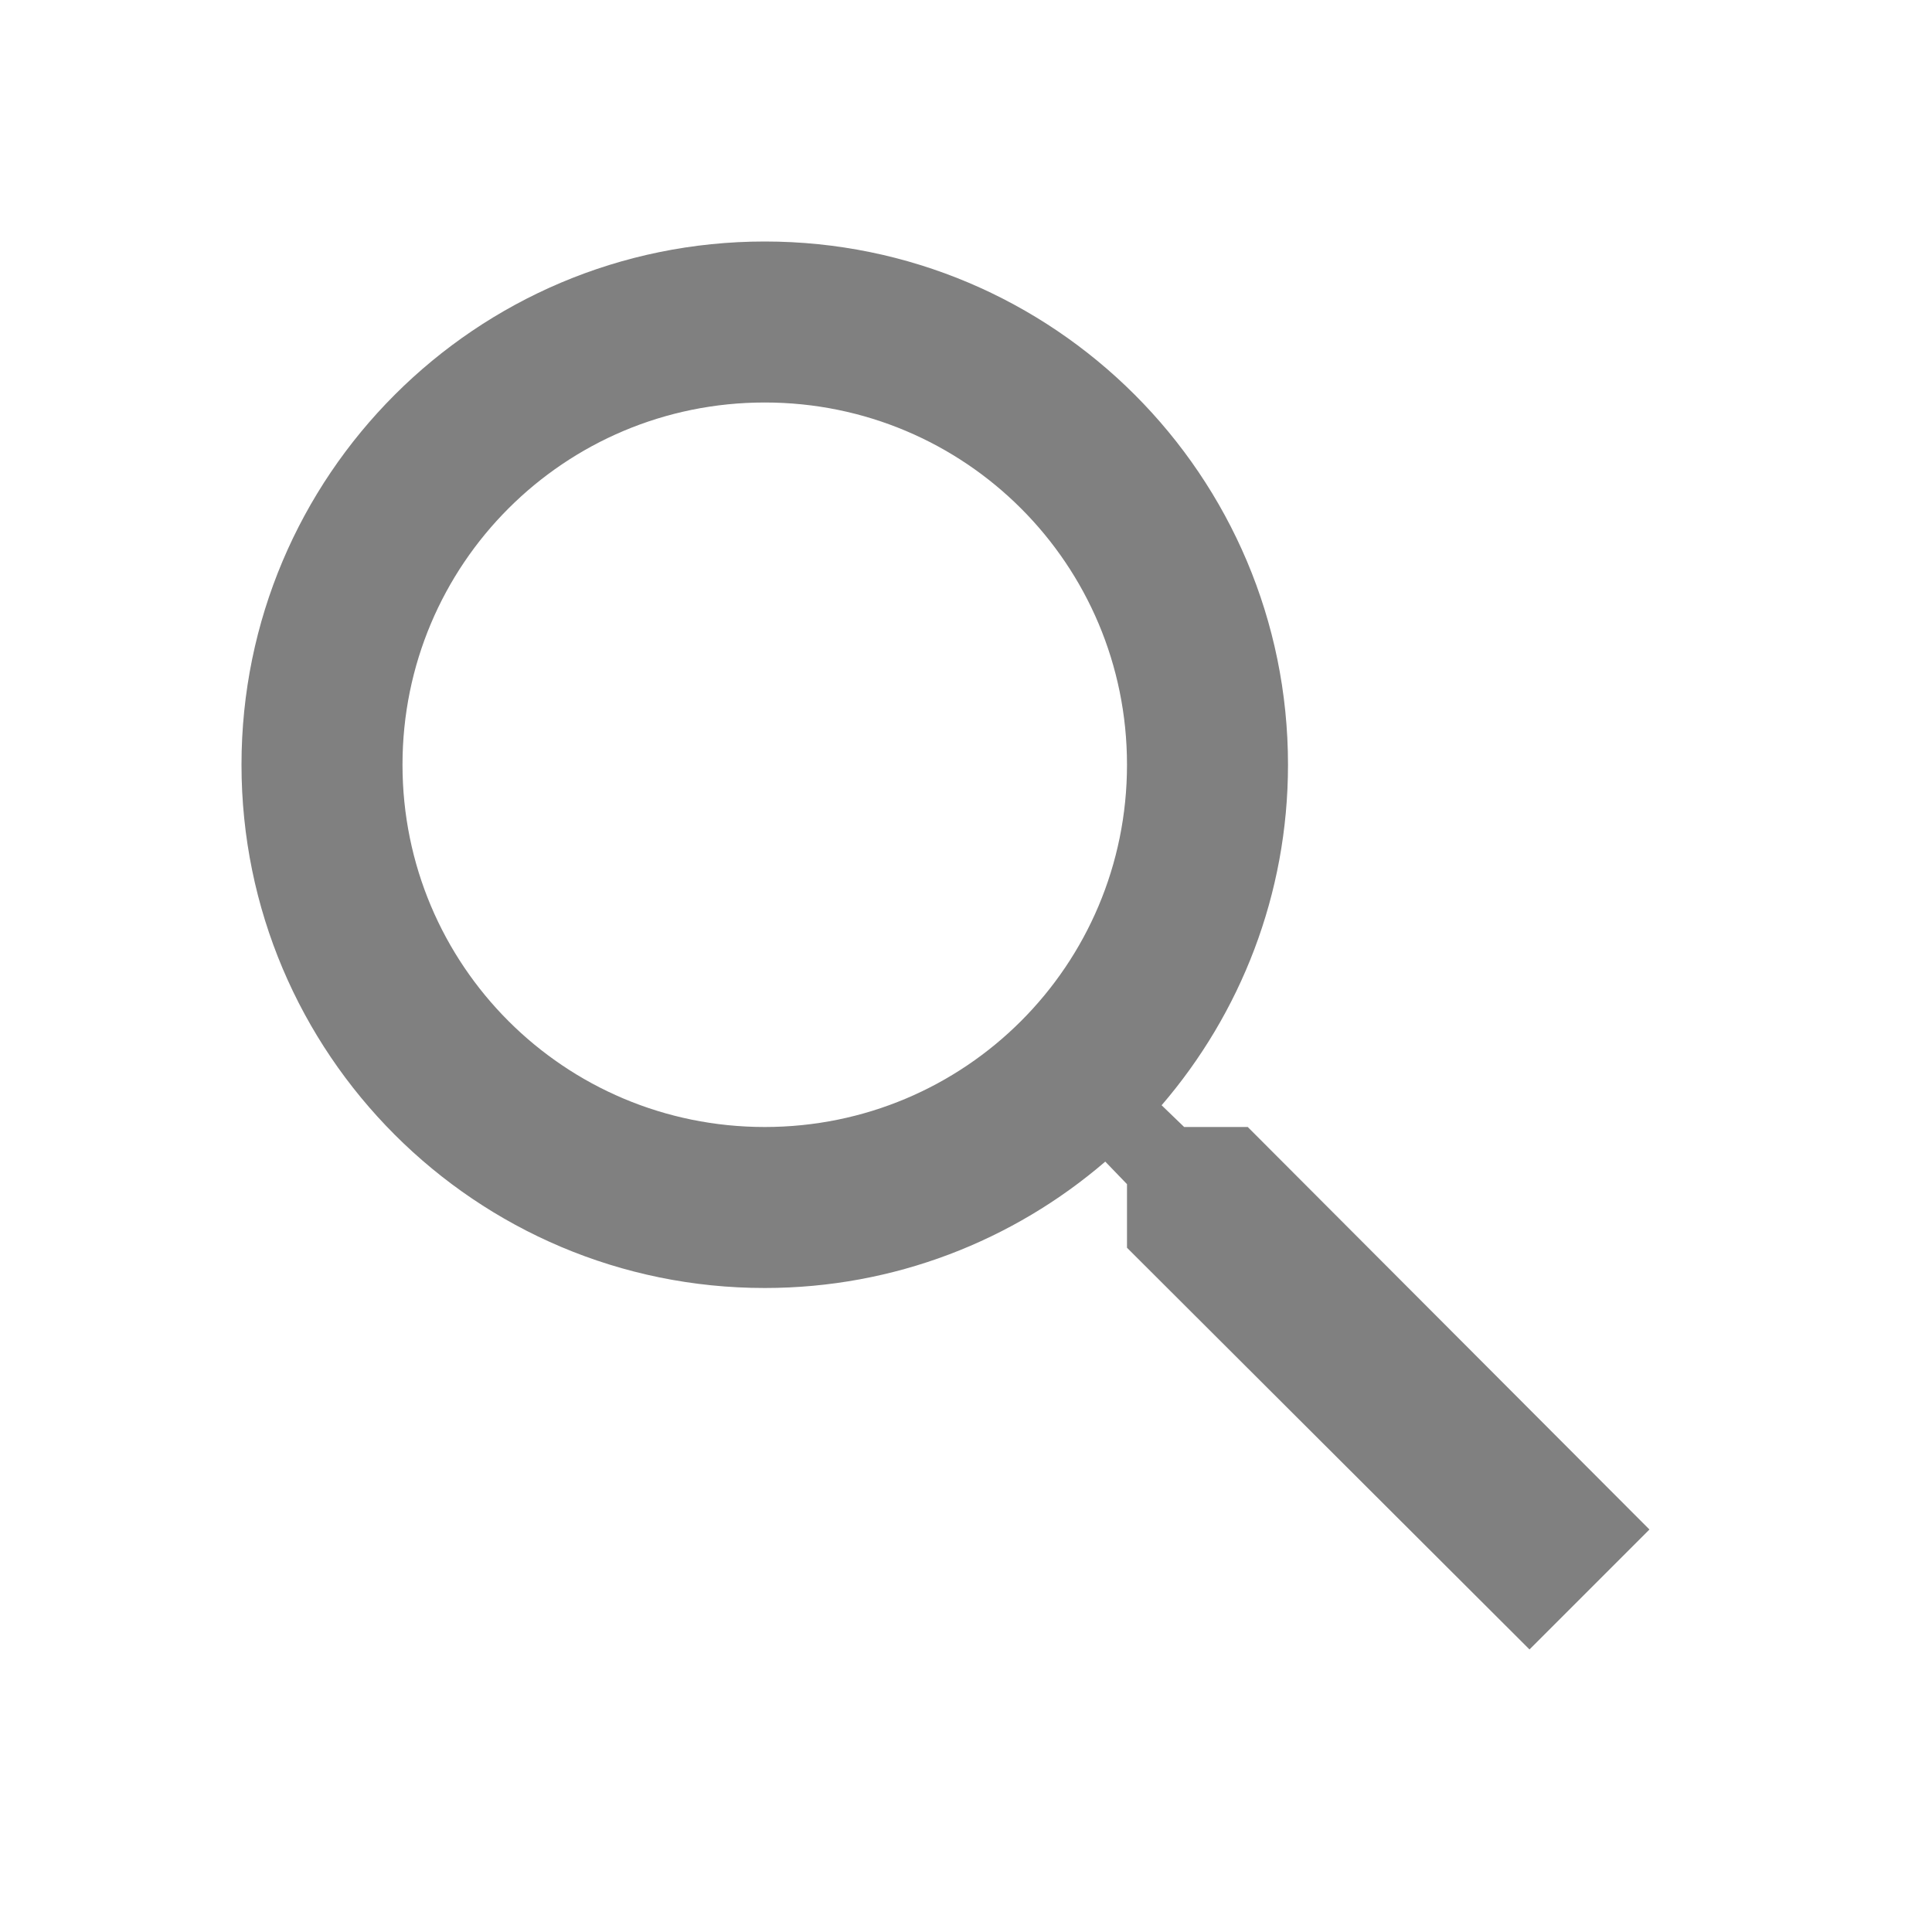
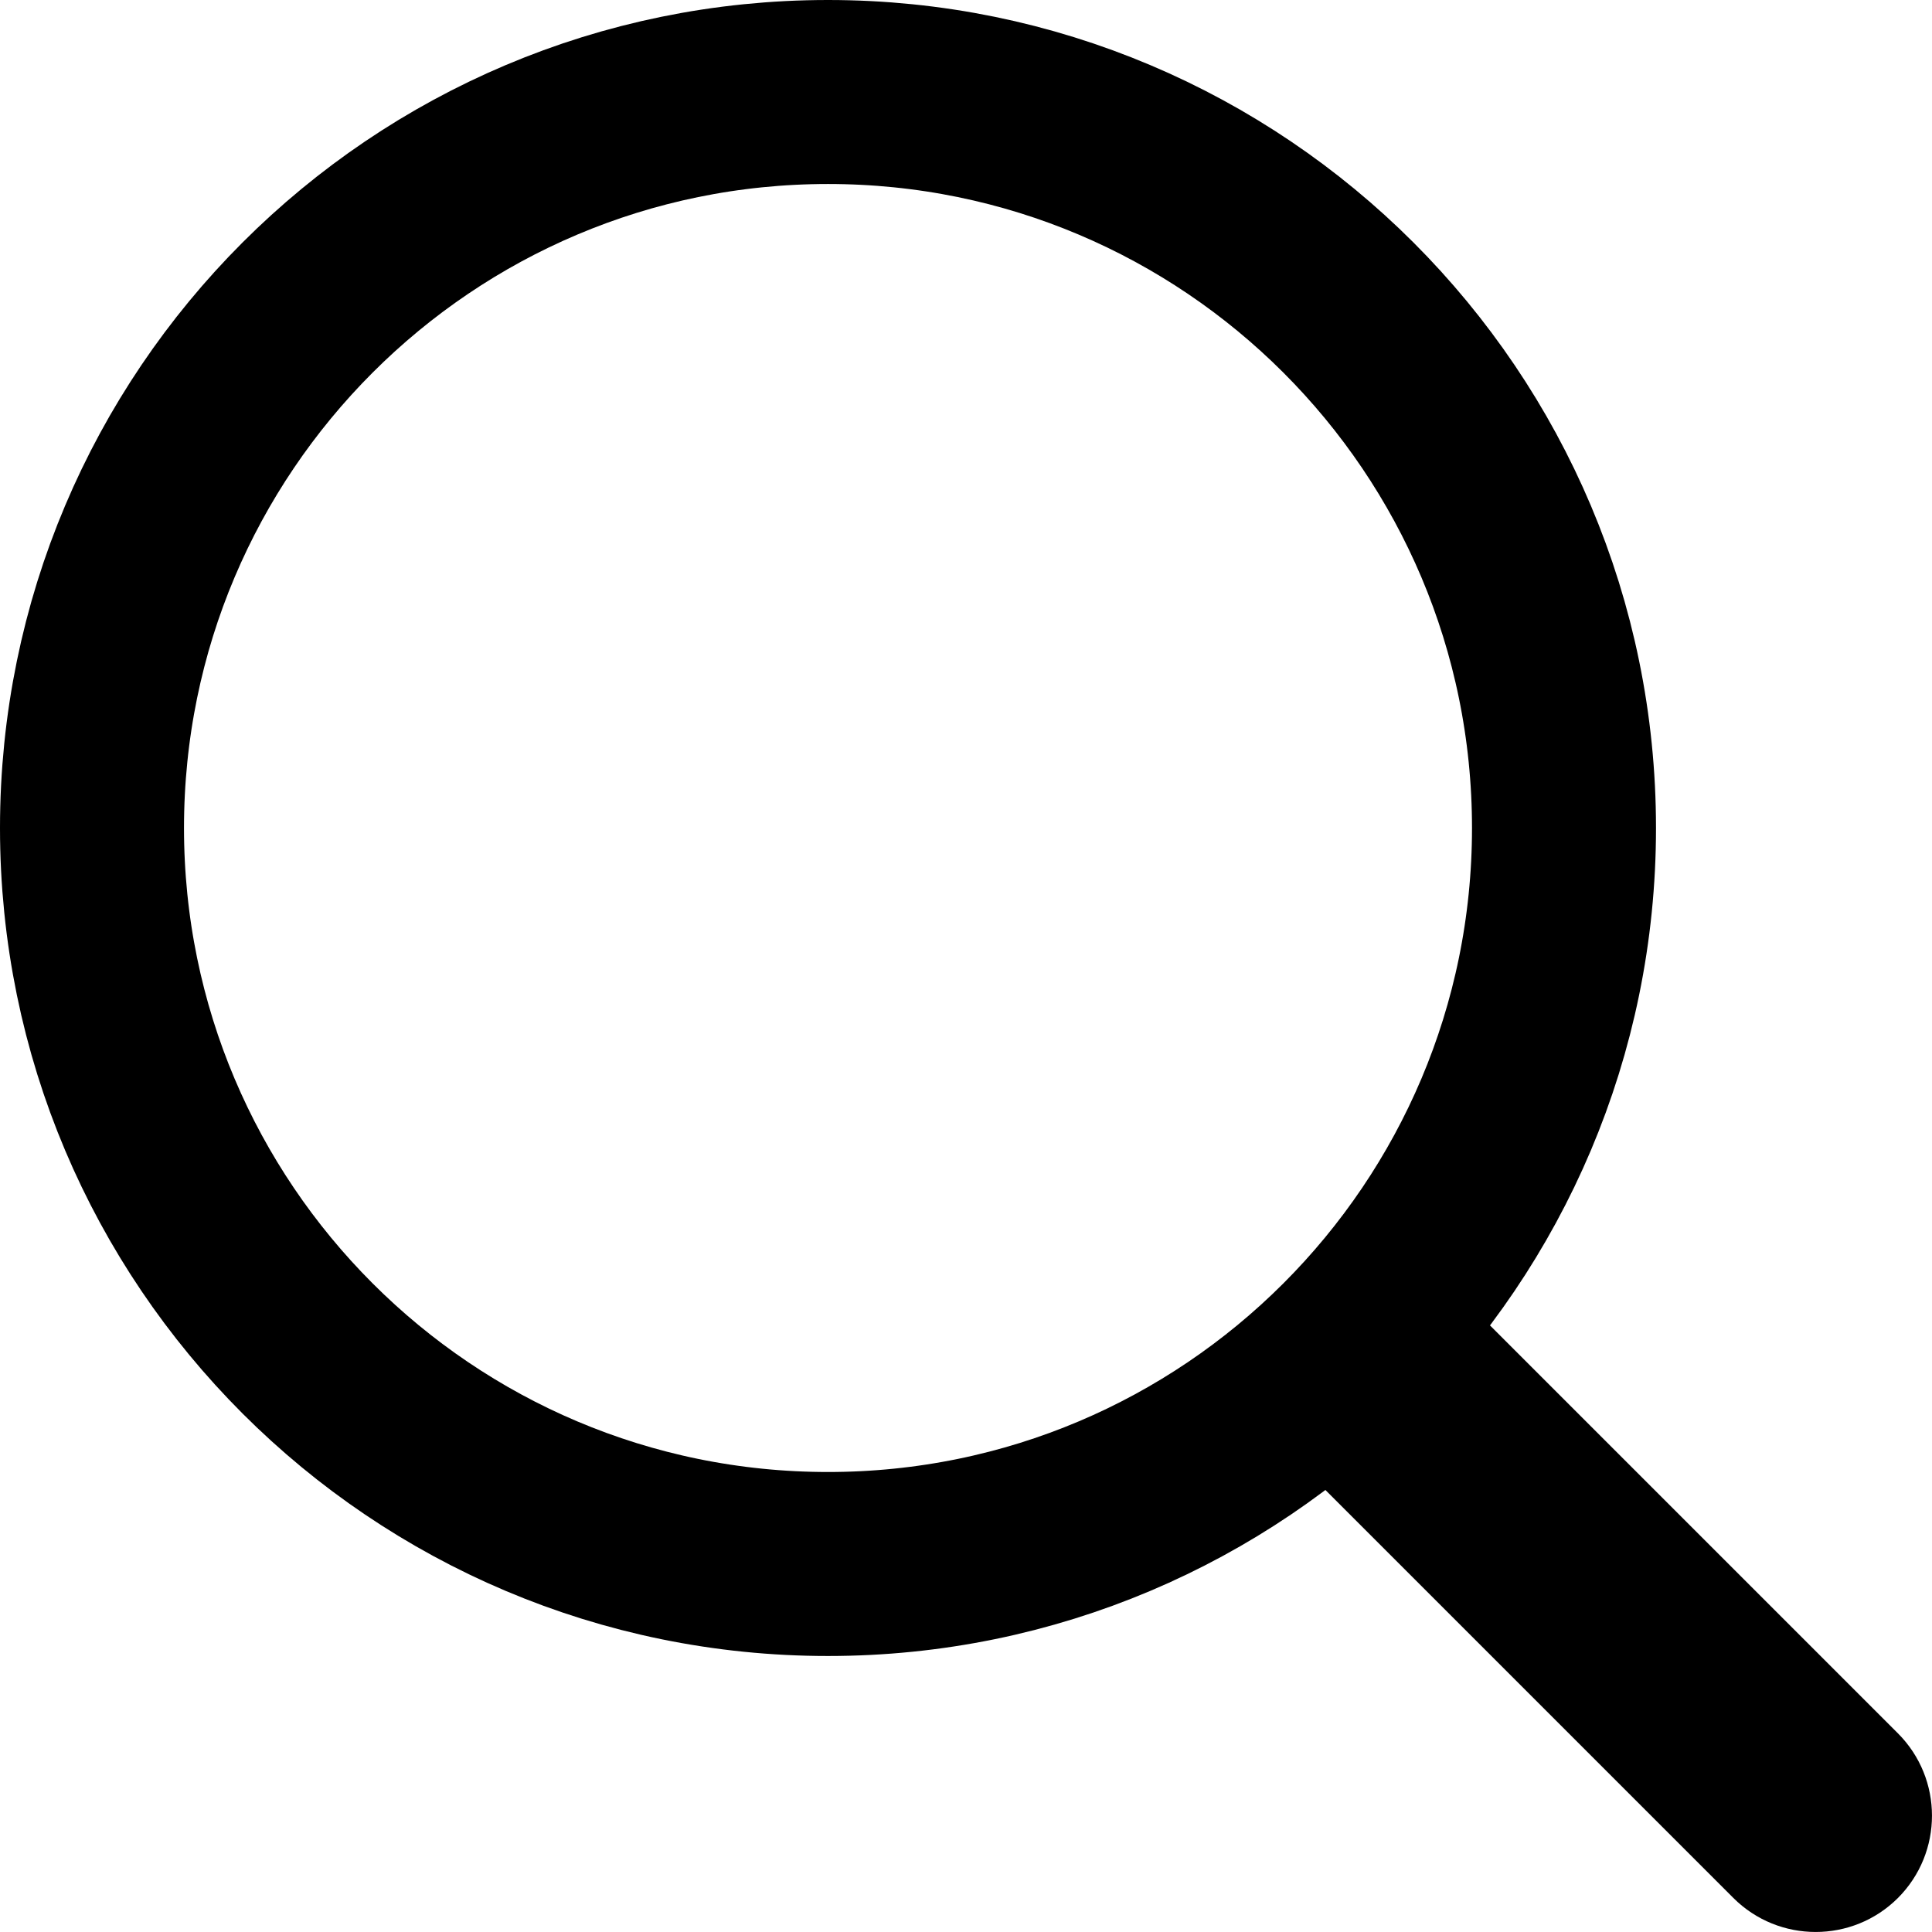
- <svg xmlns="http://www.w3.org/2000/svg" height="24px" viewBox="0 0 24 24" width="24px" fill="gray">
-   <path d="M0 0h24v24H0V0z" fill="none" />
-   <path d="M15.5 14h-.79l-.28-.27C15.41 12.59 16 11.11 16 9.5 16 5.91 13.09 3 9.5 3S3 5.91 3 9.5 5.91 16 9.5 16c1.61 0 3.09-.59 4.23-1.57l.27.28v.79l5 4.99L20.49 19l-4.99-5zm-6 0C7.01 14 5 11.99 5 9.5S7.01 5 9.5 5 14 7.01 14 9.5 11.99 14 9.5 14z" />
+ <svg xmlns="http://www.w3.org/2000/svg" width="21" height="21" viewBox="0 0 21 21" fill="none">
+   <circle cx="9" cy="9" r="8" stroke="black" stroke-width="2" />
+   <path fill-rule="evenodd" clip-rule="evenodd" d="M14.37 14.37C14.864 13.877 15.665 13.877 16.159 14.37L20.63 18.841C21.123 19.335 21.123 20.136 20.63 20.63C20.136 21.123 19.335 21.123 18.841 20.63L14.37 16.159C13.877 15.665 13.877 14.864 14.37 14.37Z" fill="black" />
</svg>
